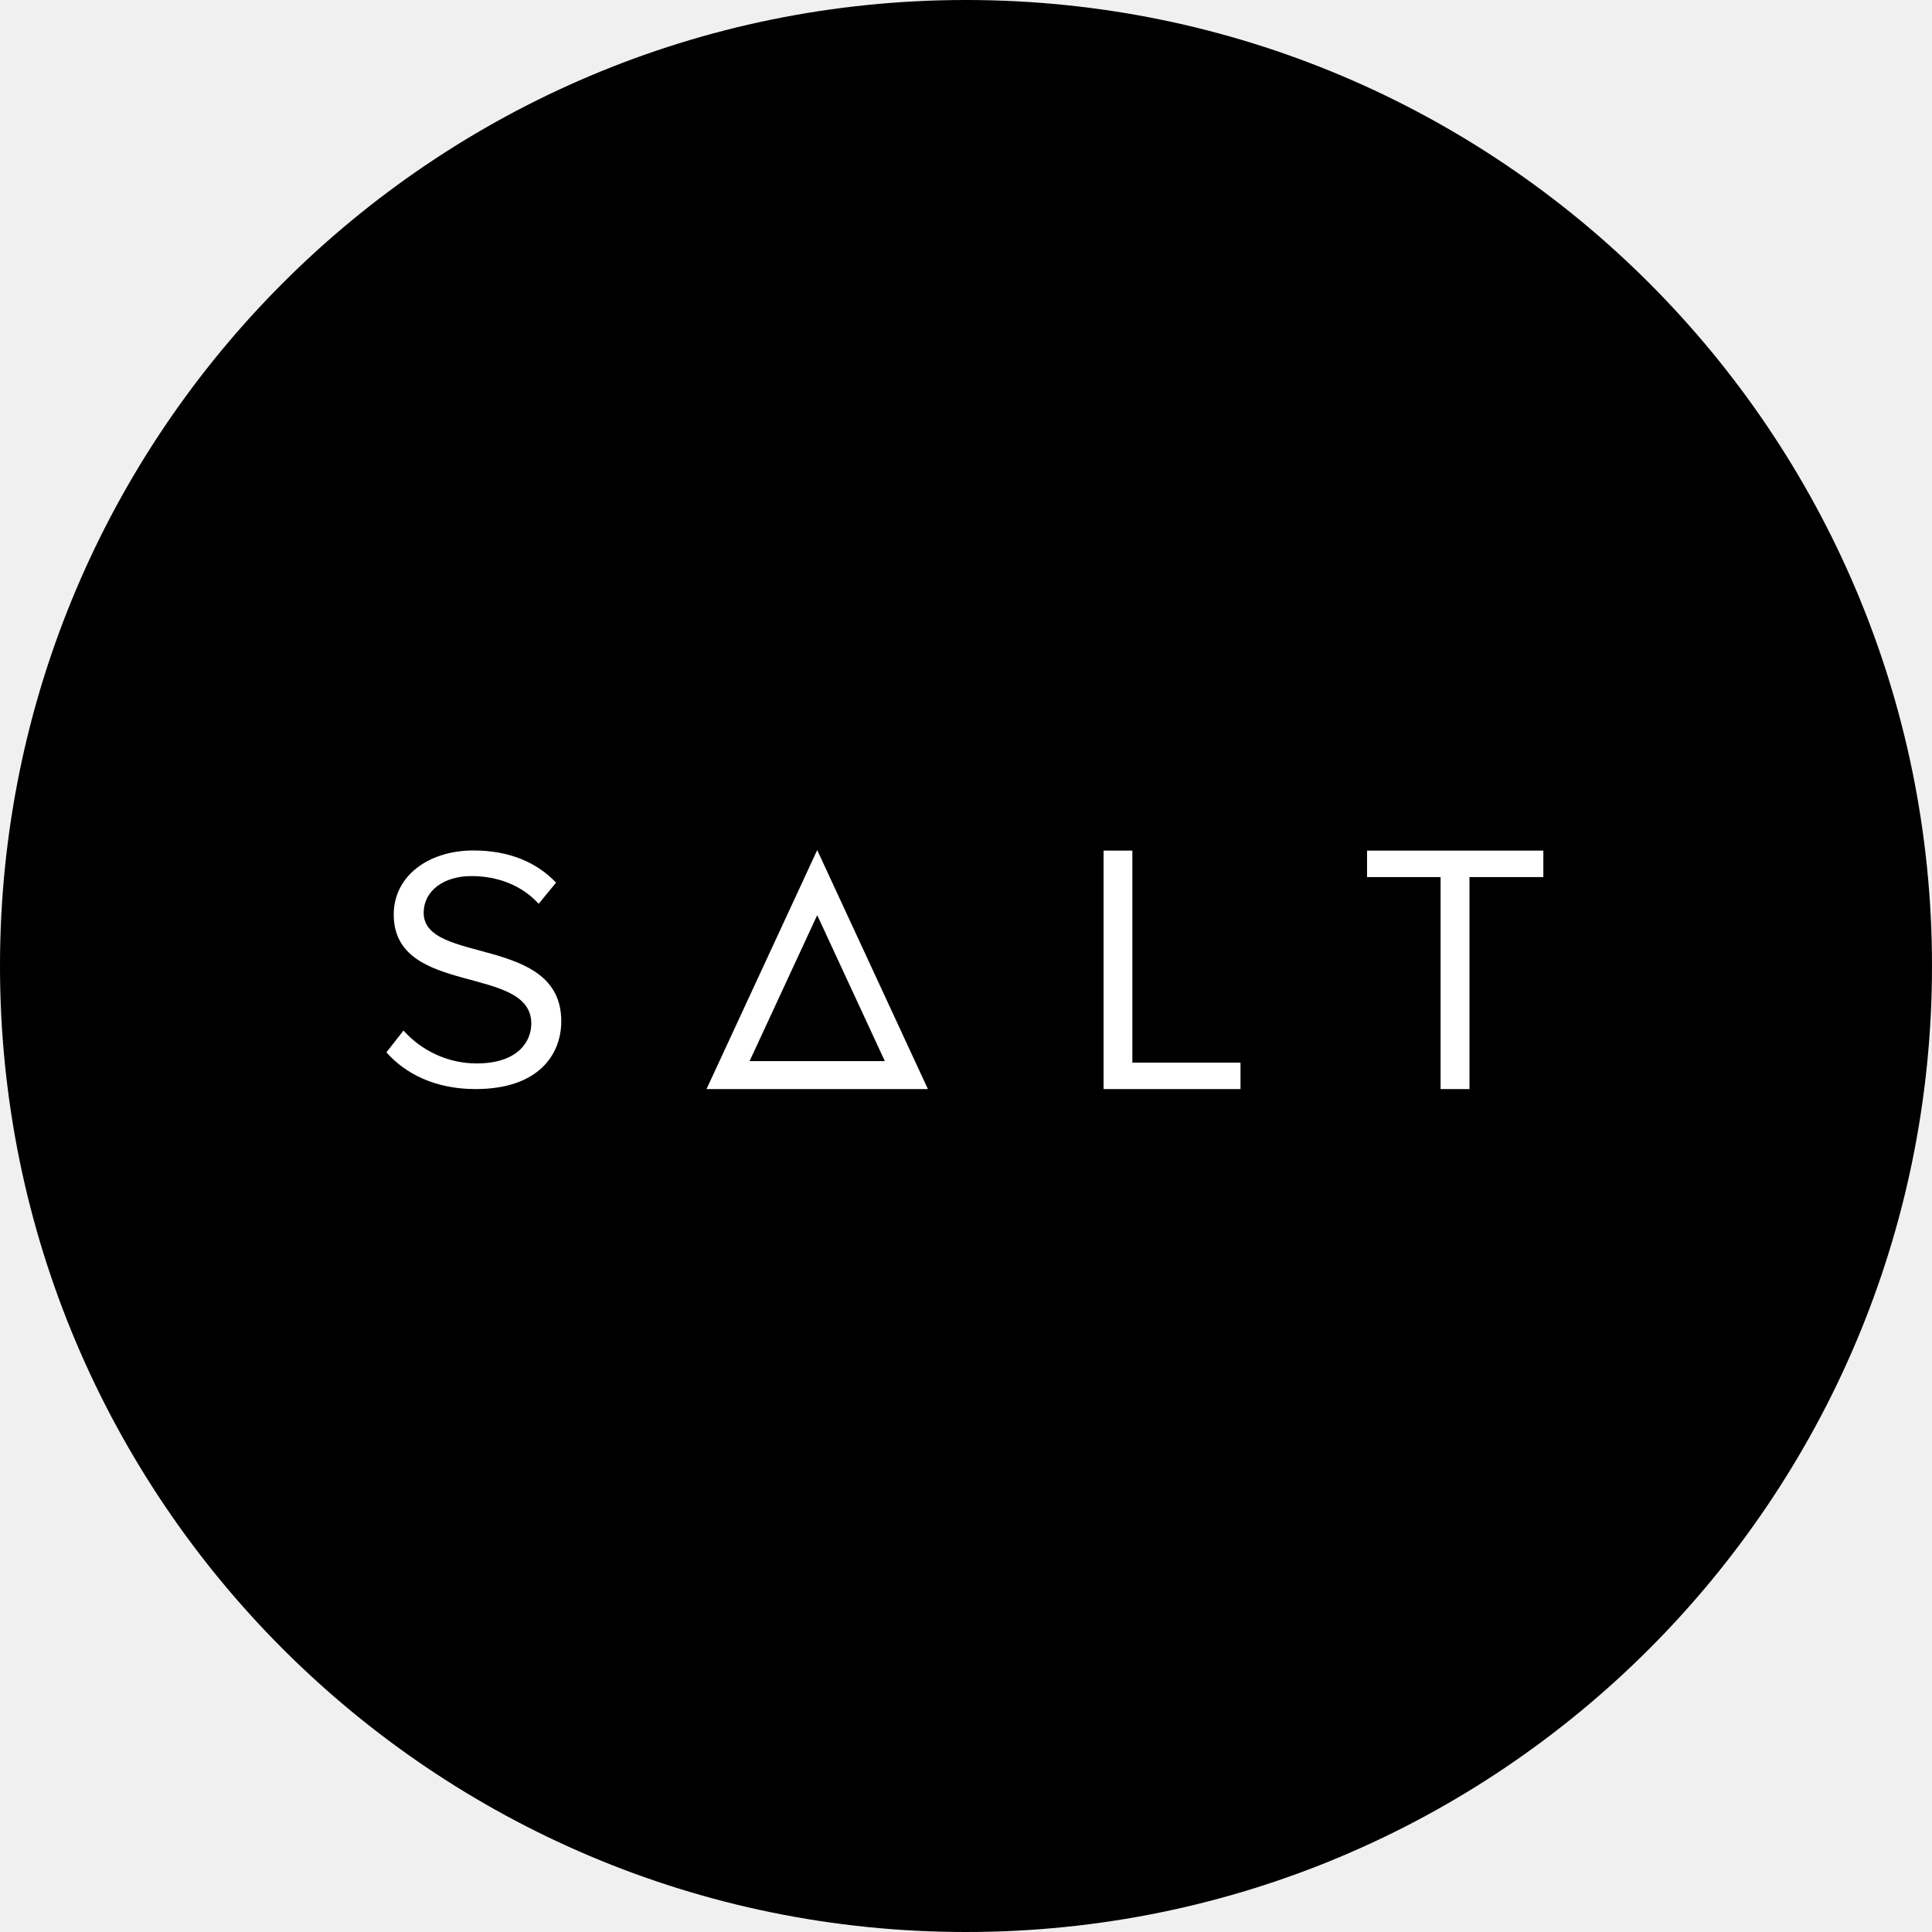
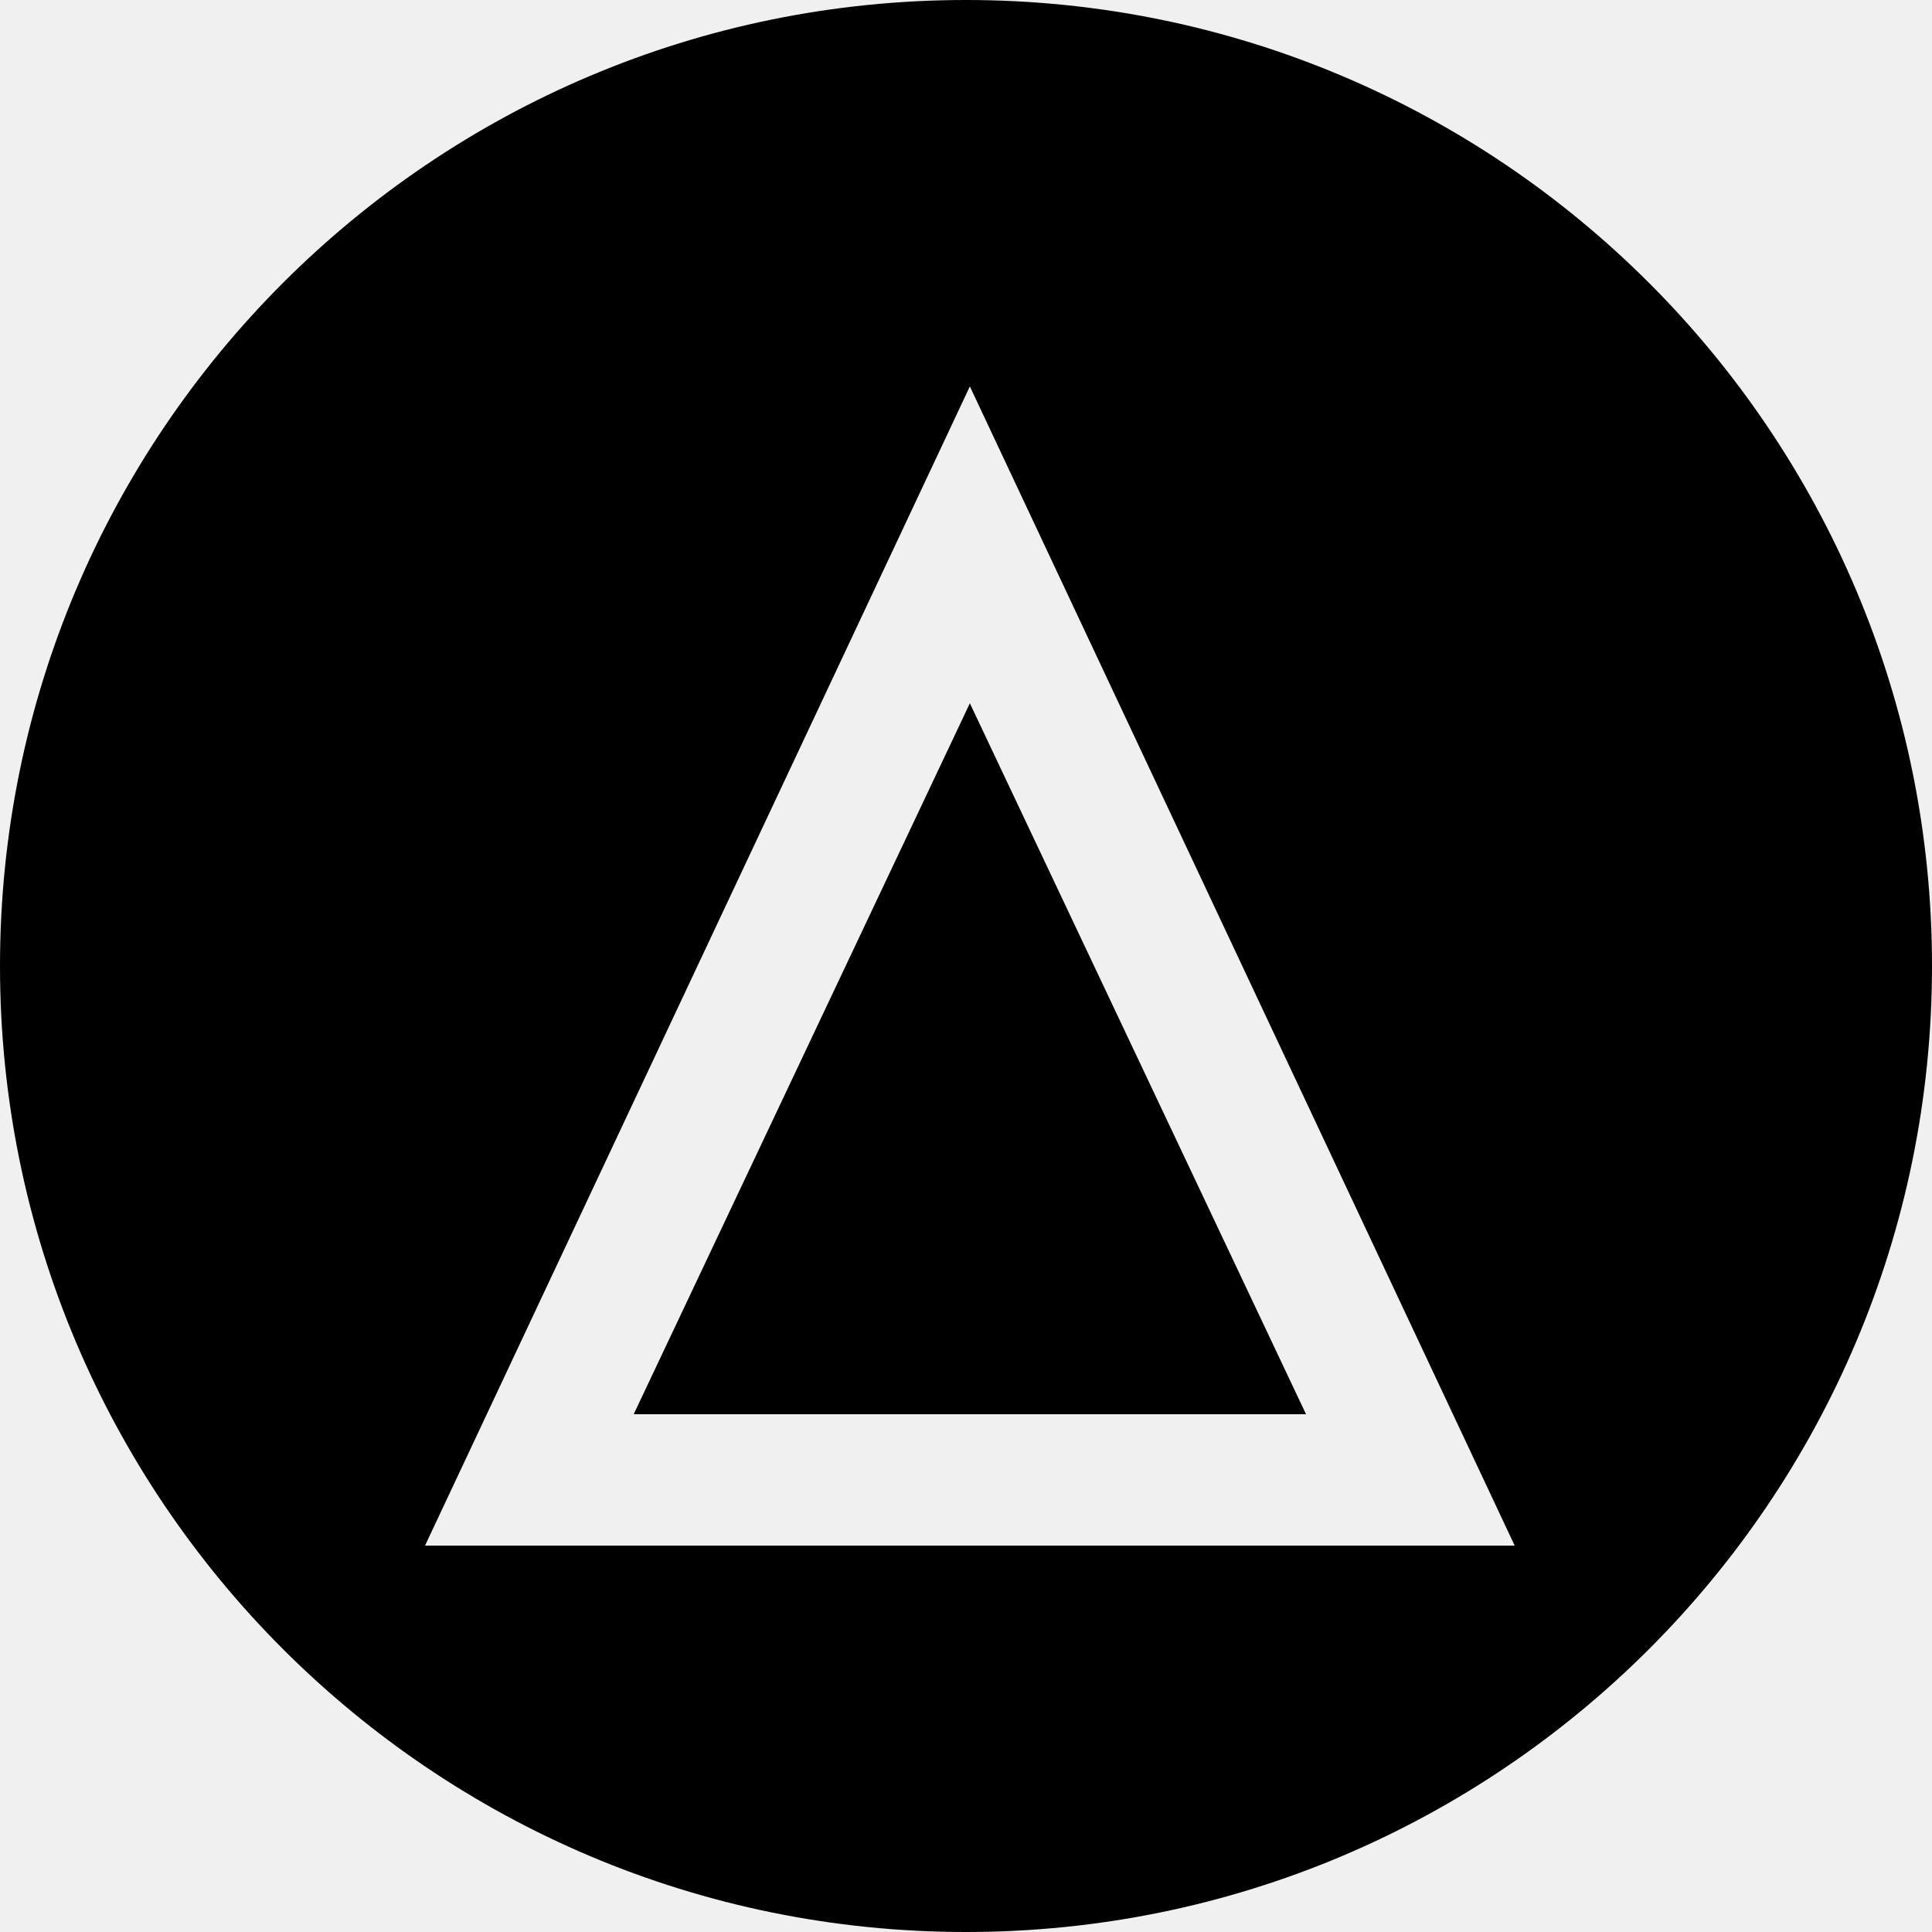
<svg xmlns="http://www.w3.org/2000/svg" width="250" height="250" viewBox="0 0 250 250">
-   <g fill="none" fill-rule="evenodd">
-     <circle fill="#000" cx="125" cy="125" r="125" />
-     <path d="M50 136.175l2.208-2.822c2.44 2.713 5.872 4.255 9.47 4.255 5.364 0 7.072-2.865 7.072-5.16 0-7.7-17.802-3.442-17.802-14.11 0-4.928 4.417-8.288 10.323-8.288 4.597 0 8.173 1.521 10.684 4.165l-2.254 2.733c-2.253-2.462-5.41-3.584-8.701-3.584-3.608 0-6.177 1.927-6.177 4.75 0 6.72 17.805 2.85 17.805 14.028 0 4.347-2.975 8.783-11.09 8.783-5.225 0-9.059-1.97-11.538-4.75zm92.802 4.75v-30.857h3.726v27.436h13.993v3.425l-17.719-.004zm43.608 0v-27.433h-9.514v-3.424h22.812v3.424h-9.559v27.437l-3.74-.004zm-80.663-22.505l8.75 18.885h-17.5l8.75-18.885zm0-8.42l-14.323 30.925h28.645L105.747 110z" fill-rule="nonzero" fill="#FFF" />
-   </g>
+   <path d="M125 250C55.964 250 0 194.036 0 125S55.964 0 125 0s125 55.964 125 125-55.964 125-125 125zm.5-200L55 200h141L125.5 50zm0 41l43.5 92H82l43.5-92z" fill="#000" fill-rule="evenodd" />
</svg>
